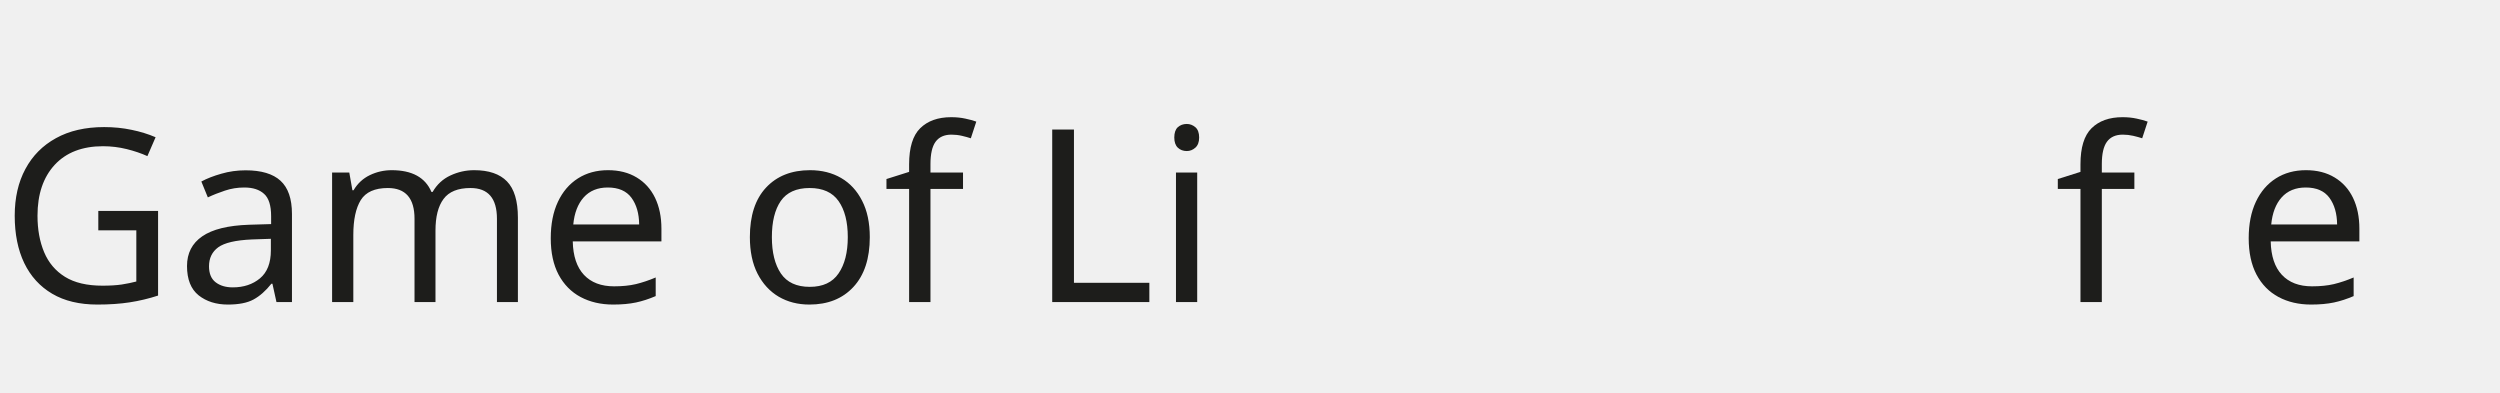
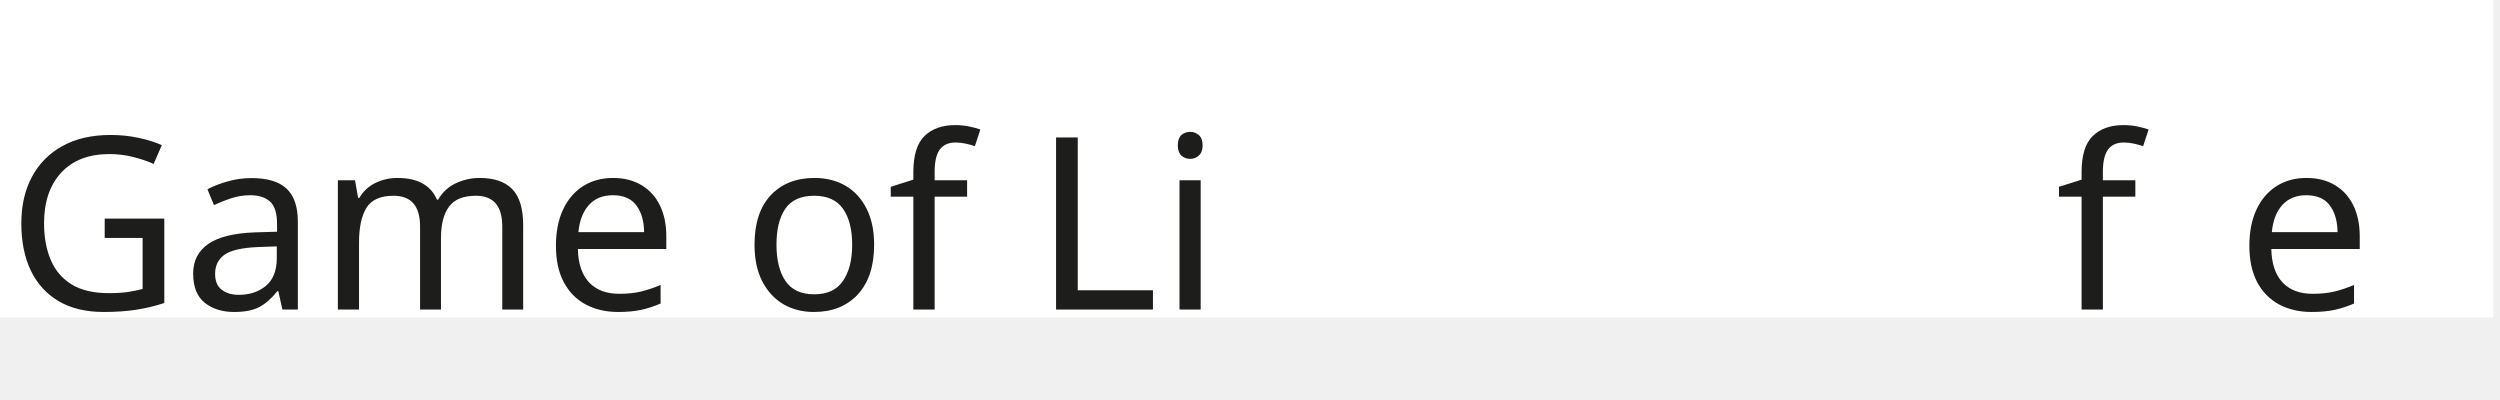
- <svg xmlns="http://www.w3.org/2000/svg" id="Layer_1" data-name="Layer 1" viewBox="0 0 300 47.13">
-   <text transform="translate(0 36.25)" style="font-size:29px;fill:#1d1d1b;font-family:Fipps-Regular, Fipps">Game of Li<tspan x="246.5" y="0" style="letter-spacing:-0.125em">f</tspan>
+ <svg xmlns="http://www.w3.org/2000/svg" id="Layer_1" data-name="Layer 1" viewBox="0 0 300.8 48.12">
+   <rect width="300" height="38.2" style="fill:#fff" />
+   <text transform="translate(0.8 37.24)" style="font-size:29px;fill:#1d1d1b;font-family:Fipps-Regular, Fipps">Game of Li<tspan x="246.5" y="0" style="letter-spacing:-0.125em">f</tspan>
    <tspan x="268.25" y="0">e</tspan>
  </text>
</svg>
